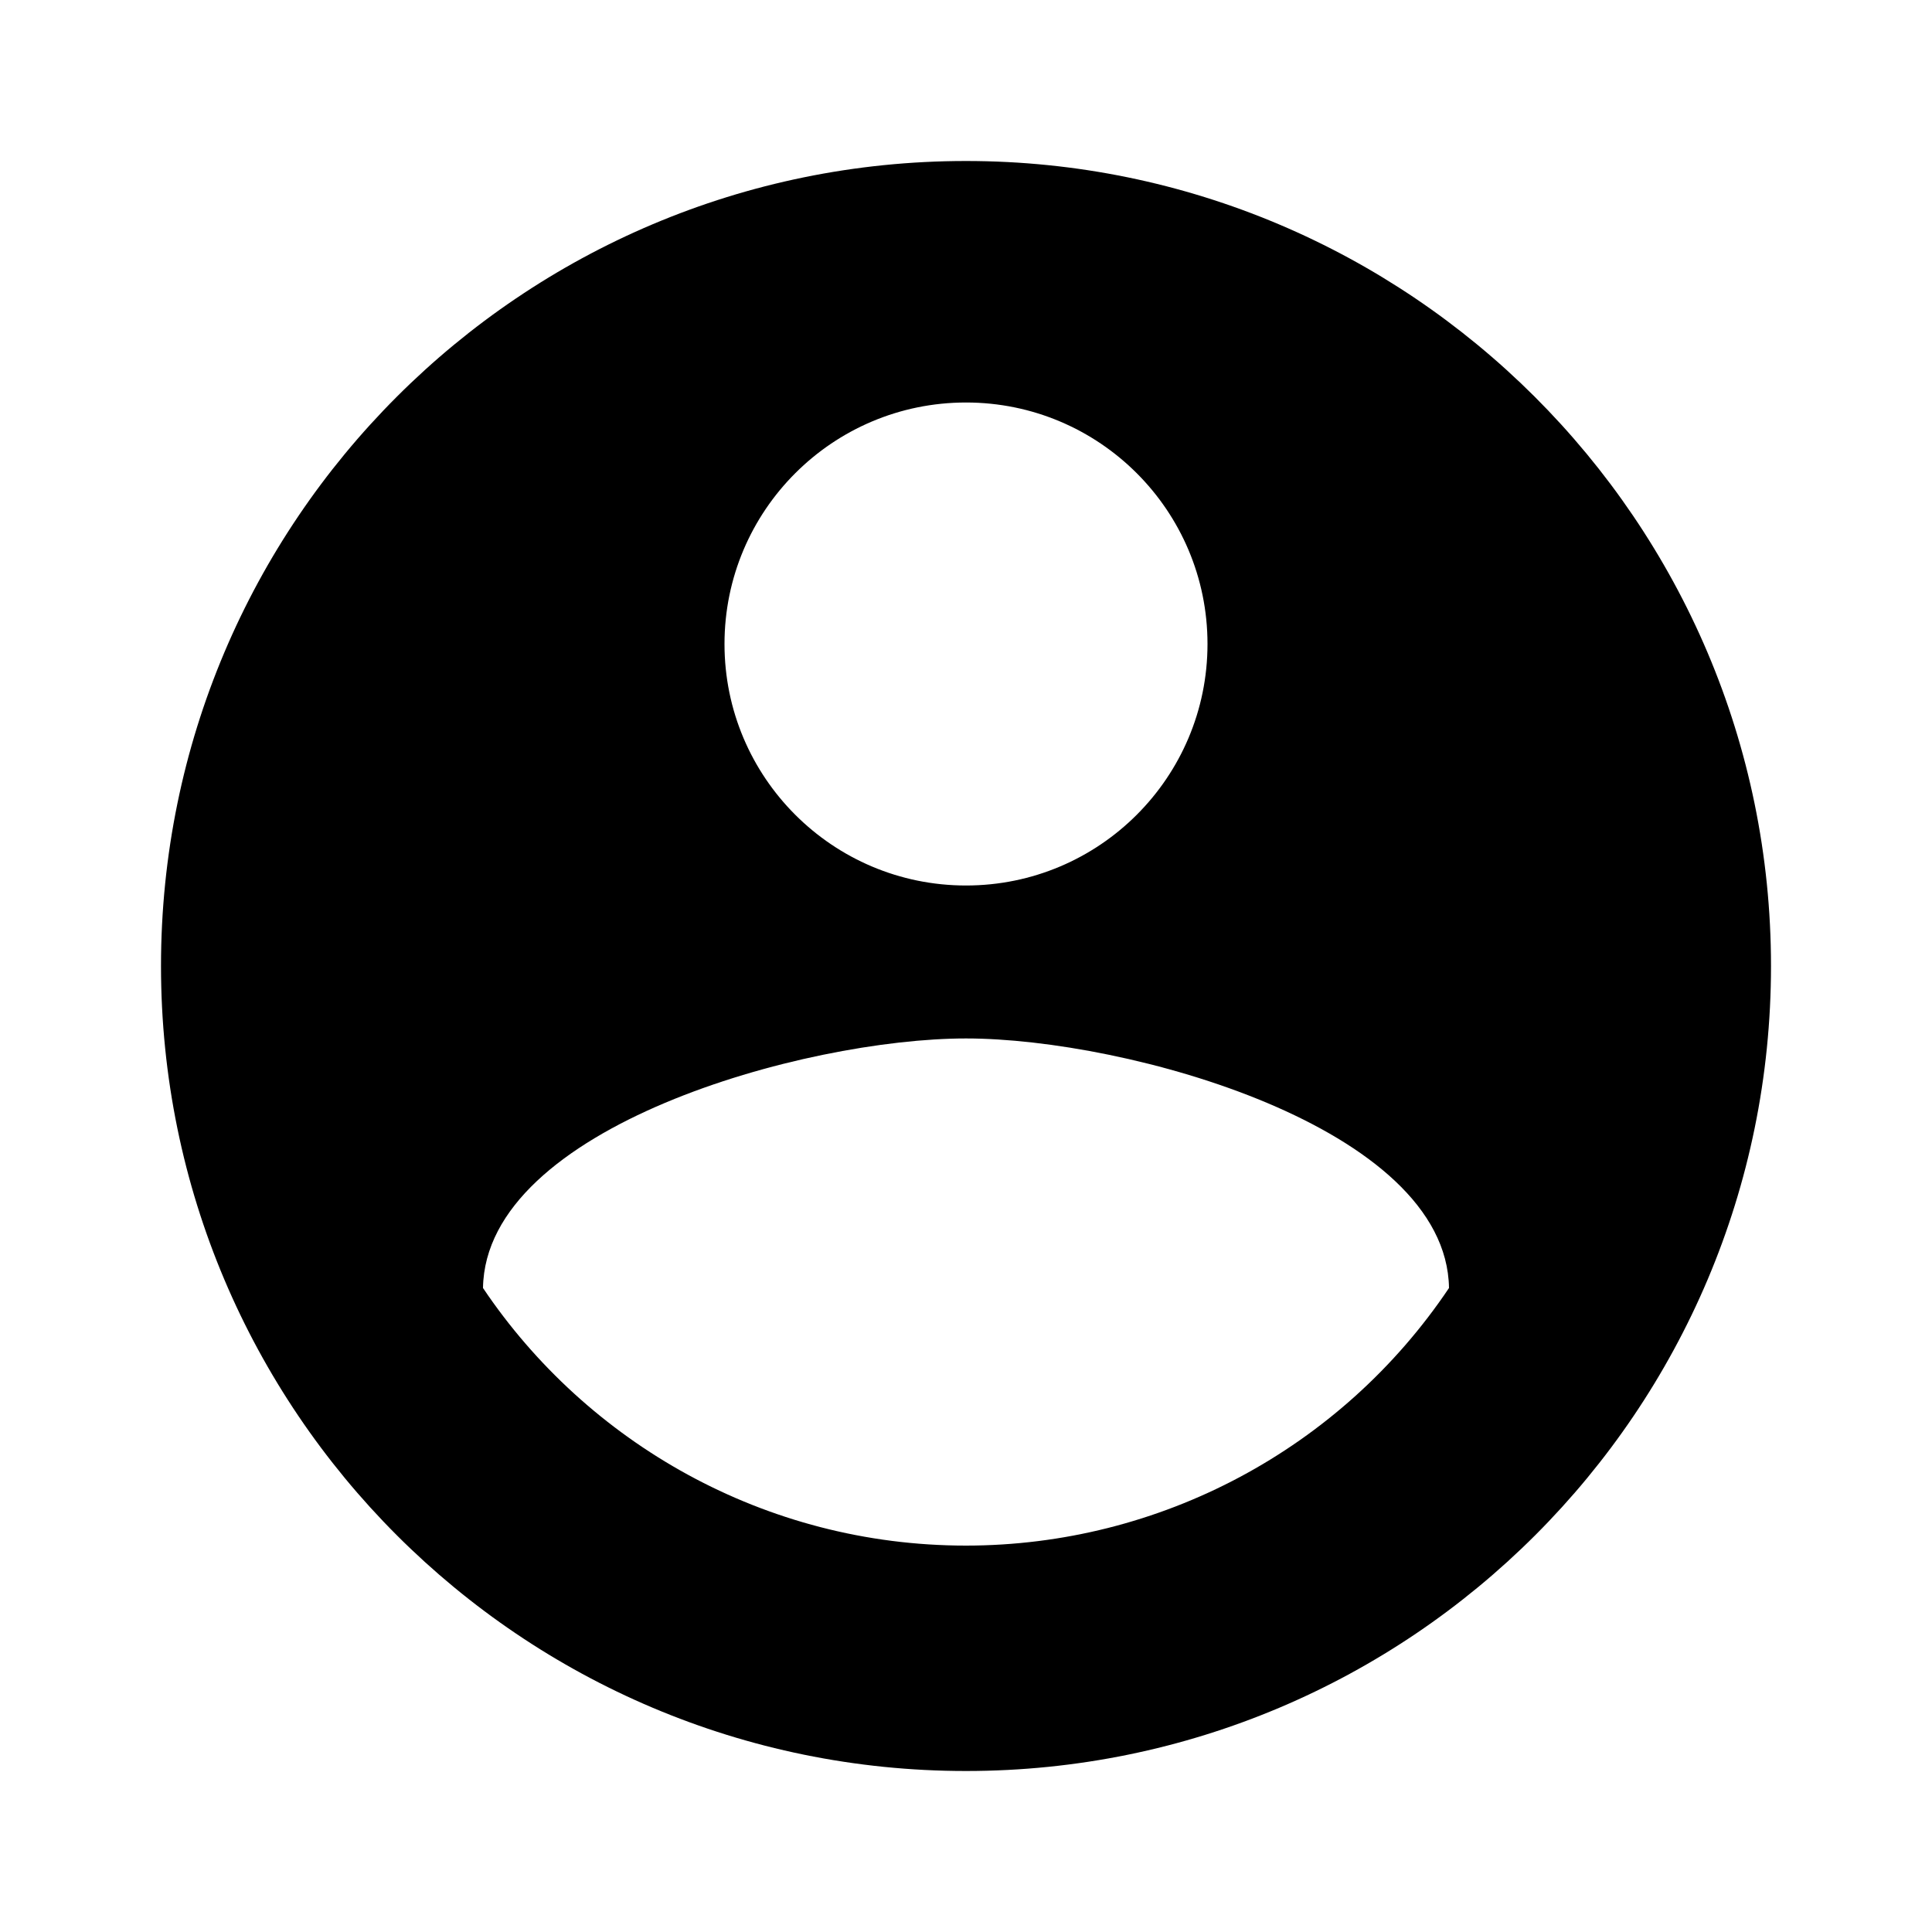
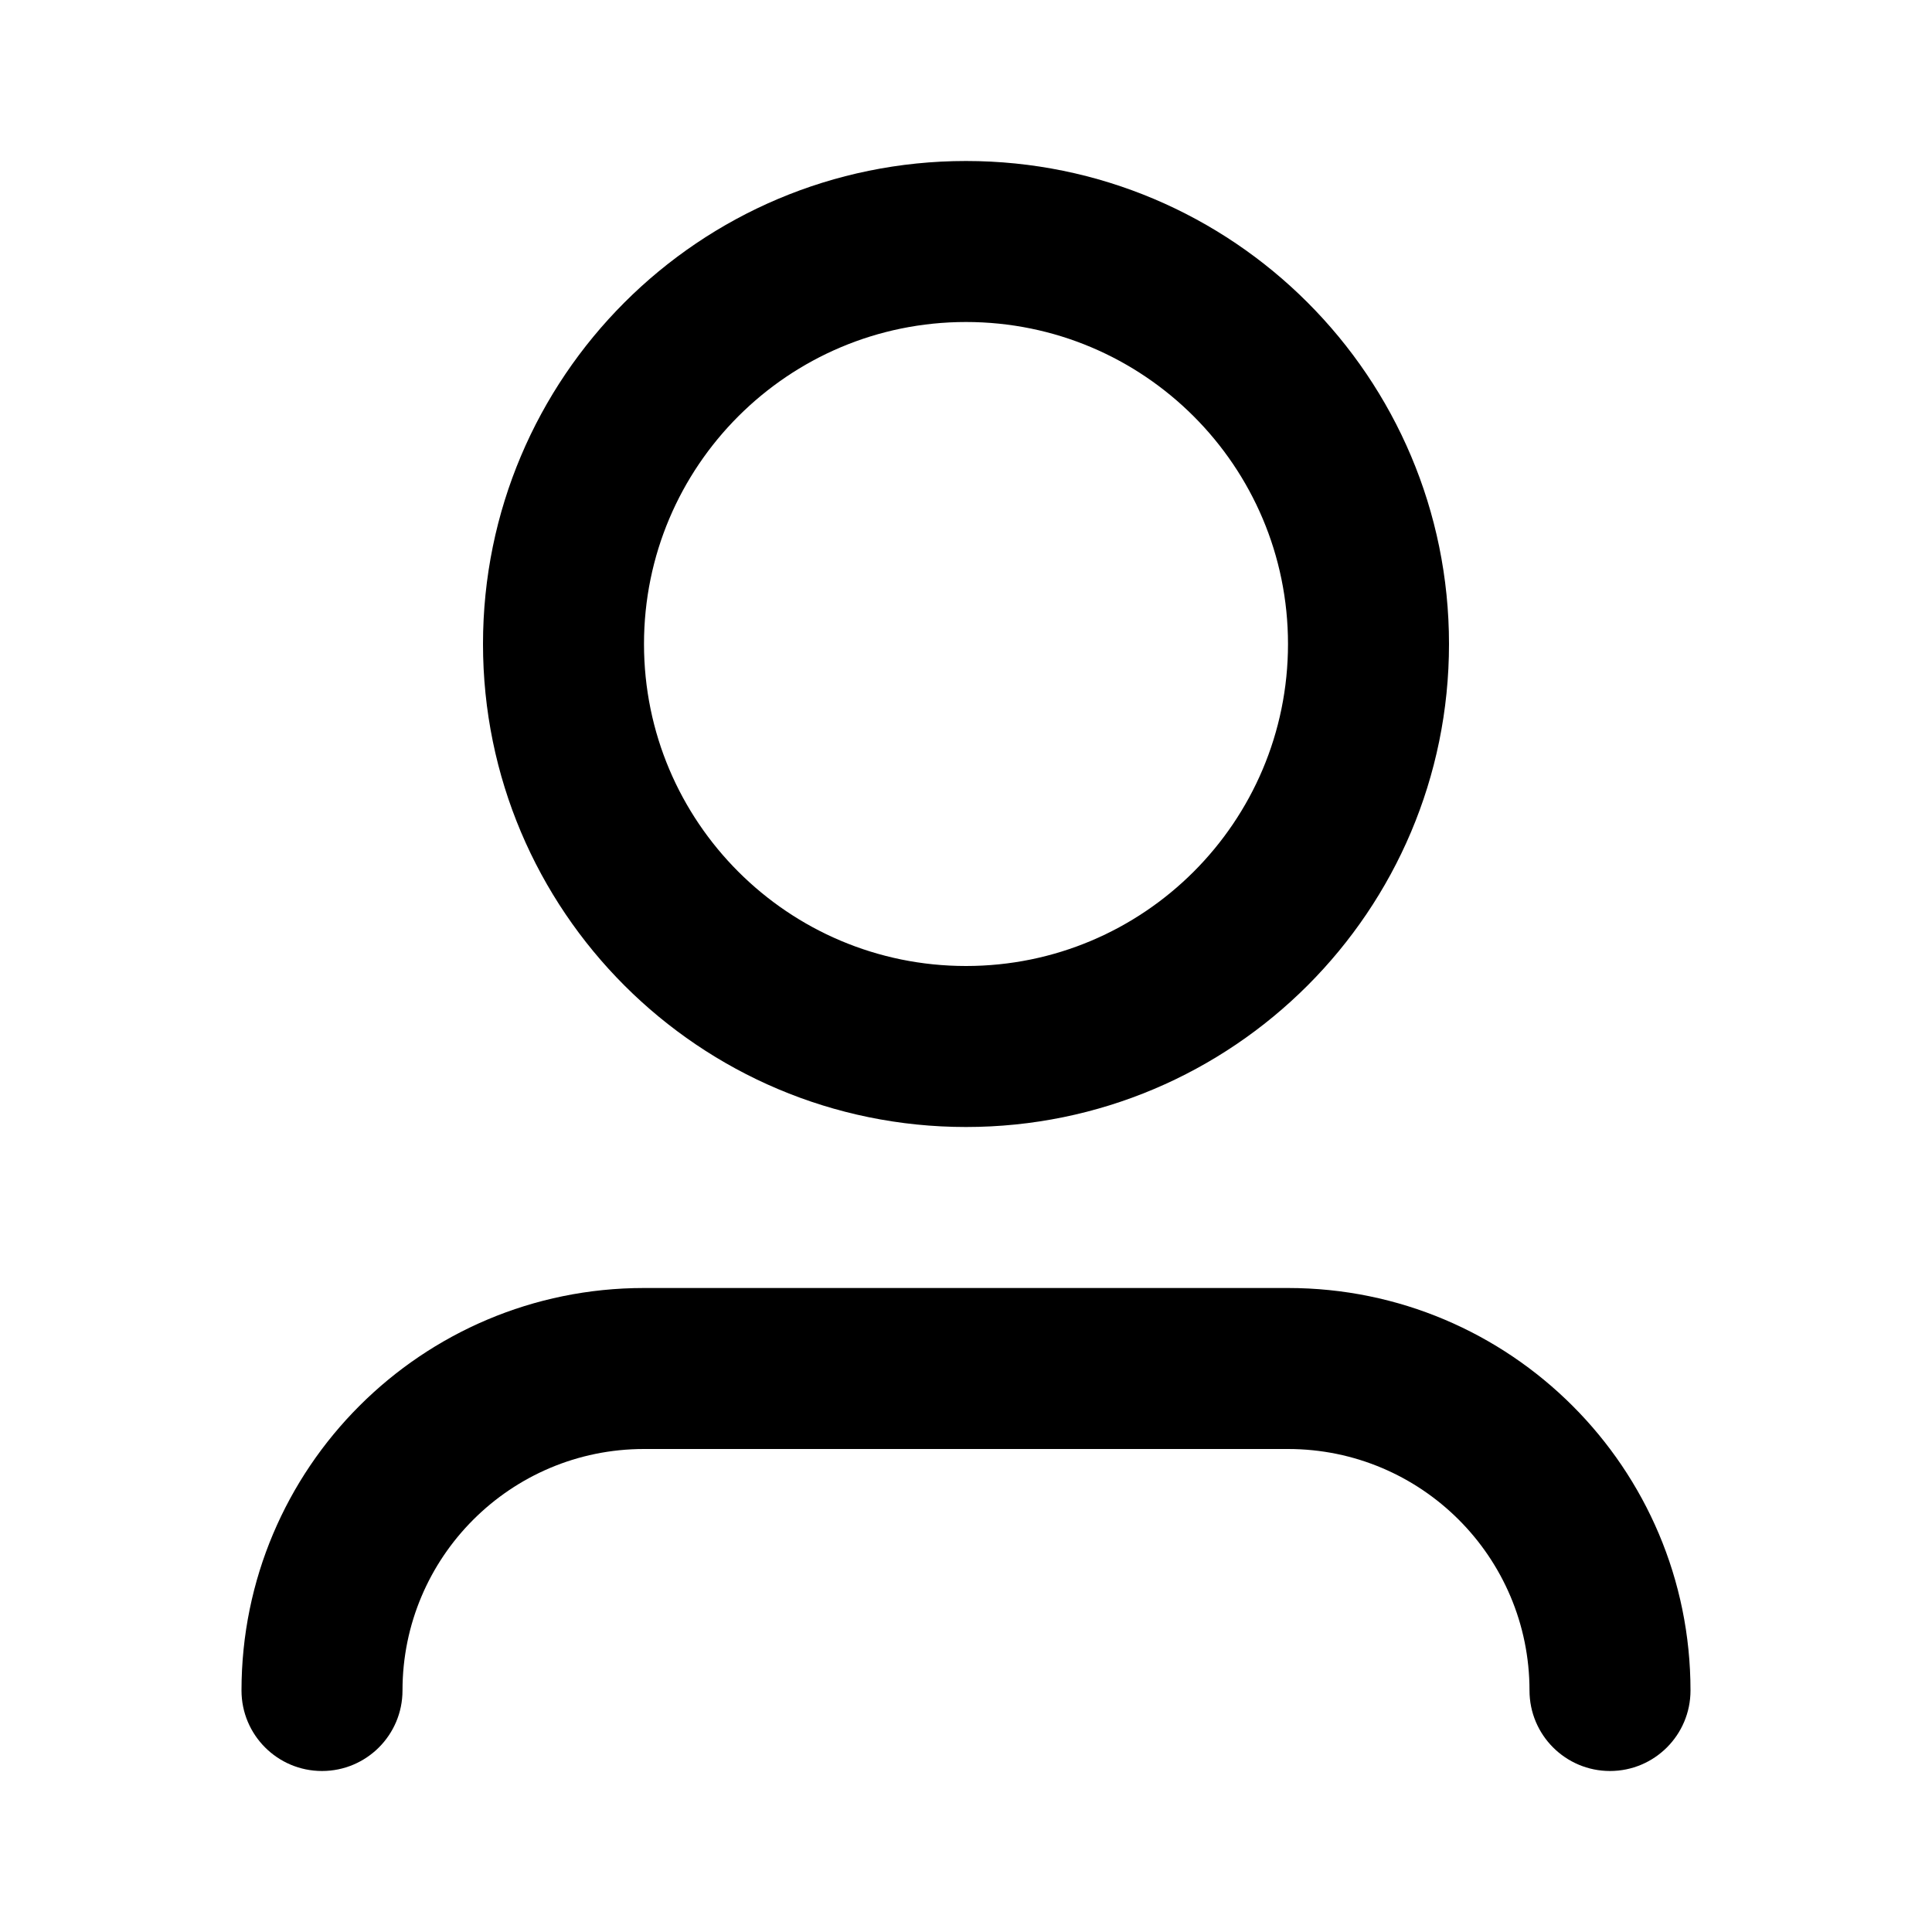
- <svg xmlns="http://www.w3.org/2000/svg" width="22" height="22" viewBox="0 0 24 24">
-   <path fill="#000000" d="M12 19.2c-2.5 0-4.71-1.28-6-3.2c.03-2 4-3.1 6-3.1s5.97 1.1 6 3.1a7.23 7.23 0 0 1-6 3.2M12 5a3 3 0 0 1 3 3a3 3 0 0 1-3 3a3 3 0 0 1-3-3a3 3 0 0 1 3-3m0-3A10 10 0 0 0 2 12a10 10 0 0 0 10 10a10 10 0 0 0 10-10c0-5.53-4.5-10-10-10" />
+ <svg xmlns="http://www.w3.org/2000/svg" width="128" height="128" viewBox="0 0 24 24">
+   <path fill="#000000" d="M12 4a4 4 0 1 0 0 8a4 4 0 0 0 0-8M6 8a6 6 0 1 1 12 0A6 6 0 0 1 6 8m2 10a3 3 0 0 0-3 3a1 1 0 1 1-2 0a5 5 0 0 1 5-5h8a5 5 0 0 1 5 5a1 1 0 1 1-2 0a3 3 0 0 0-3-3z" />
</svg>
